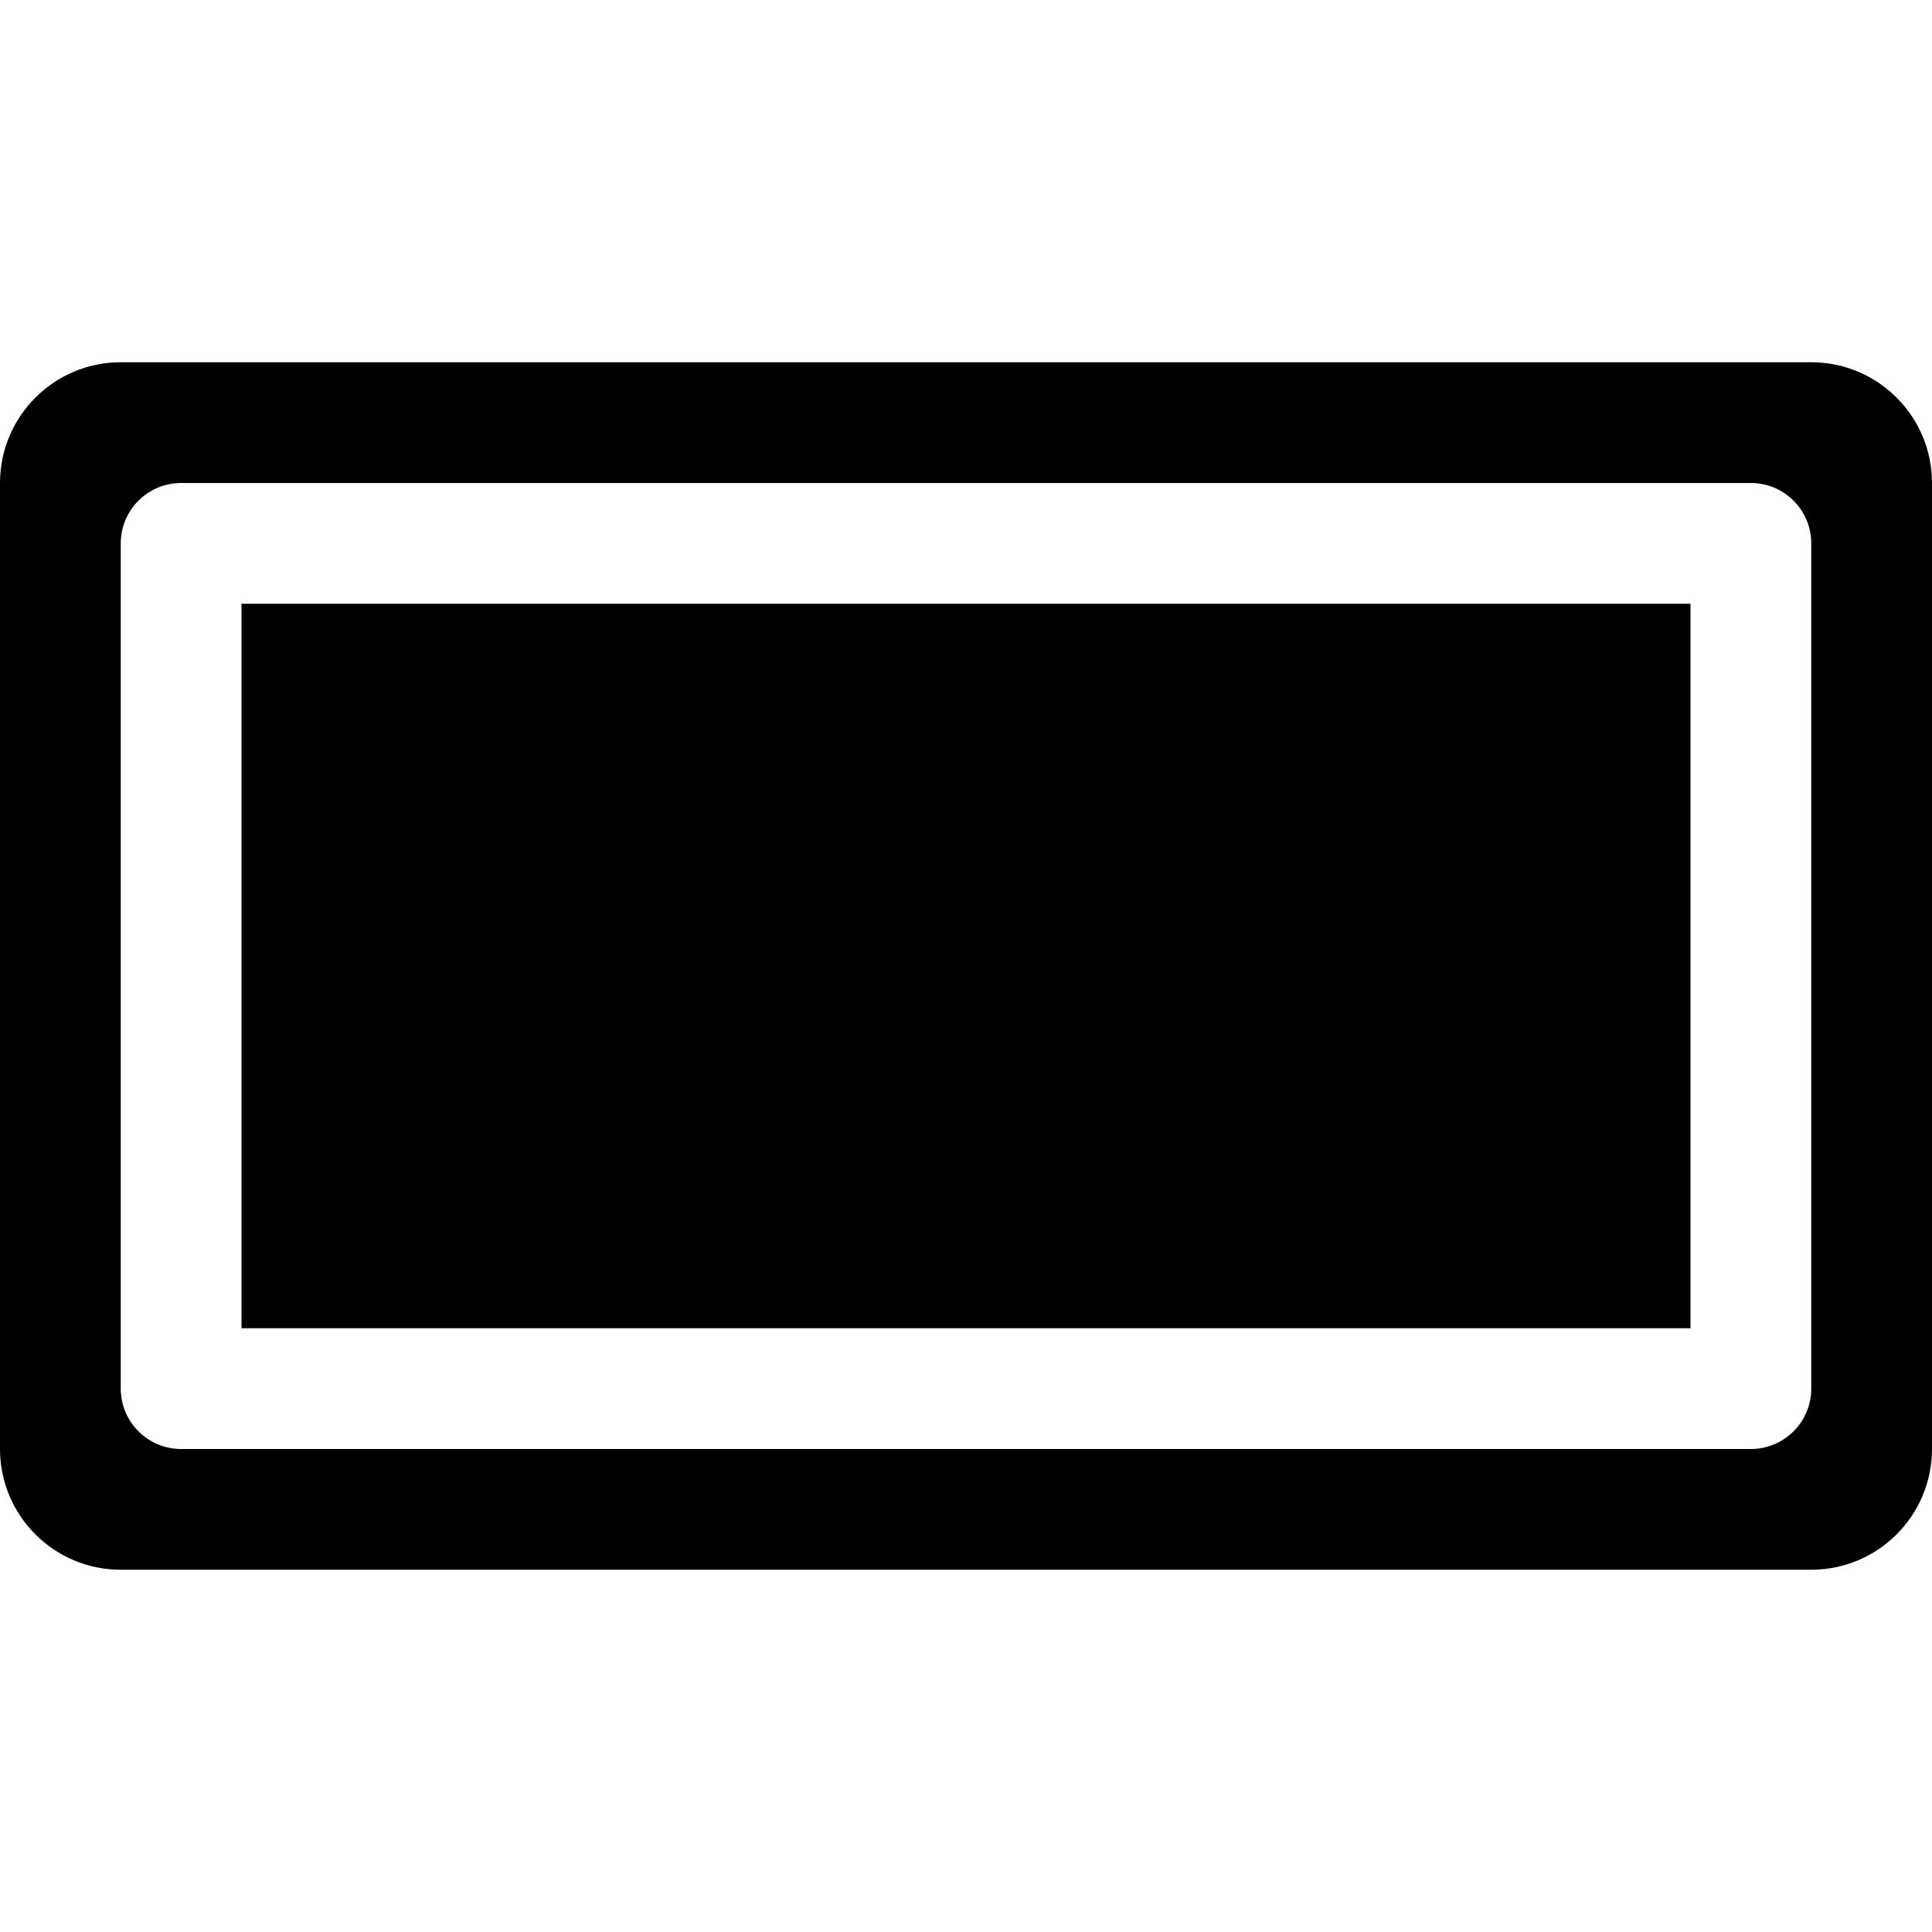
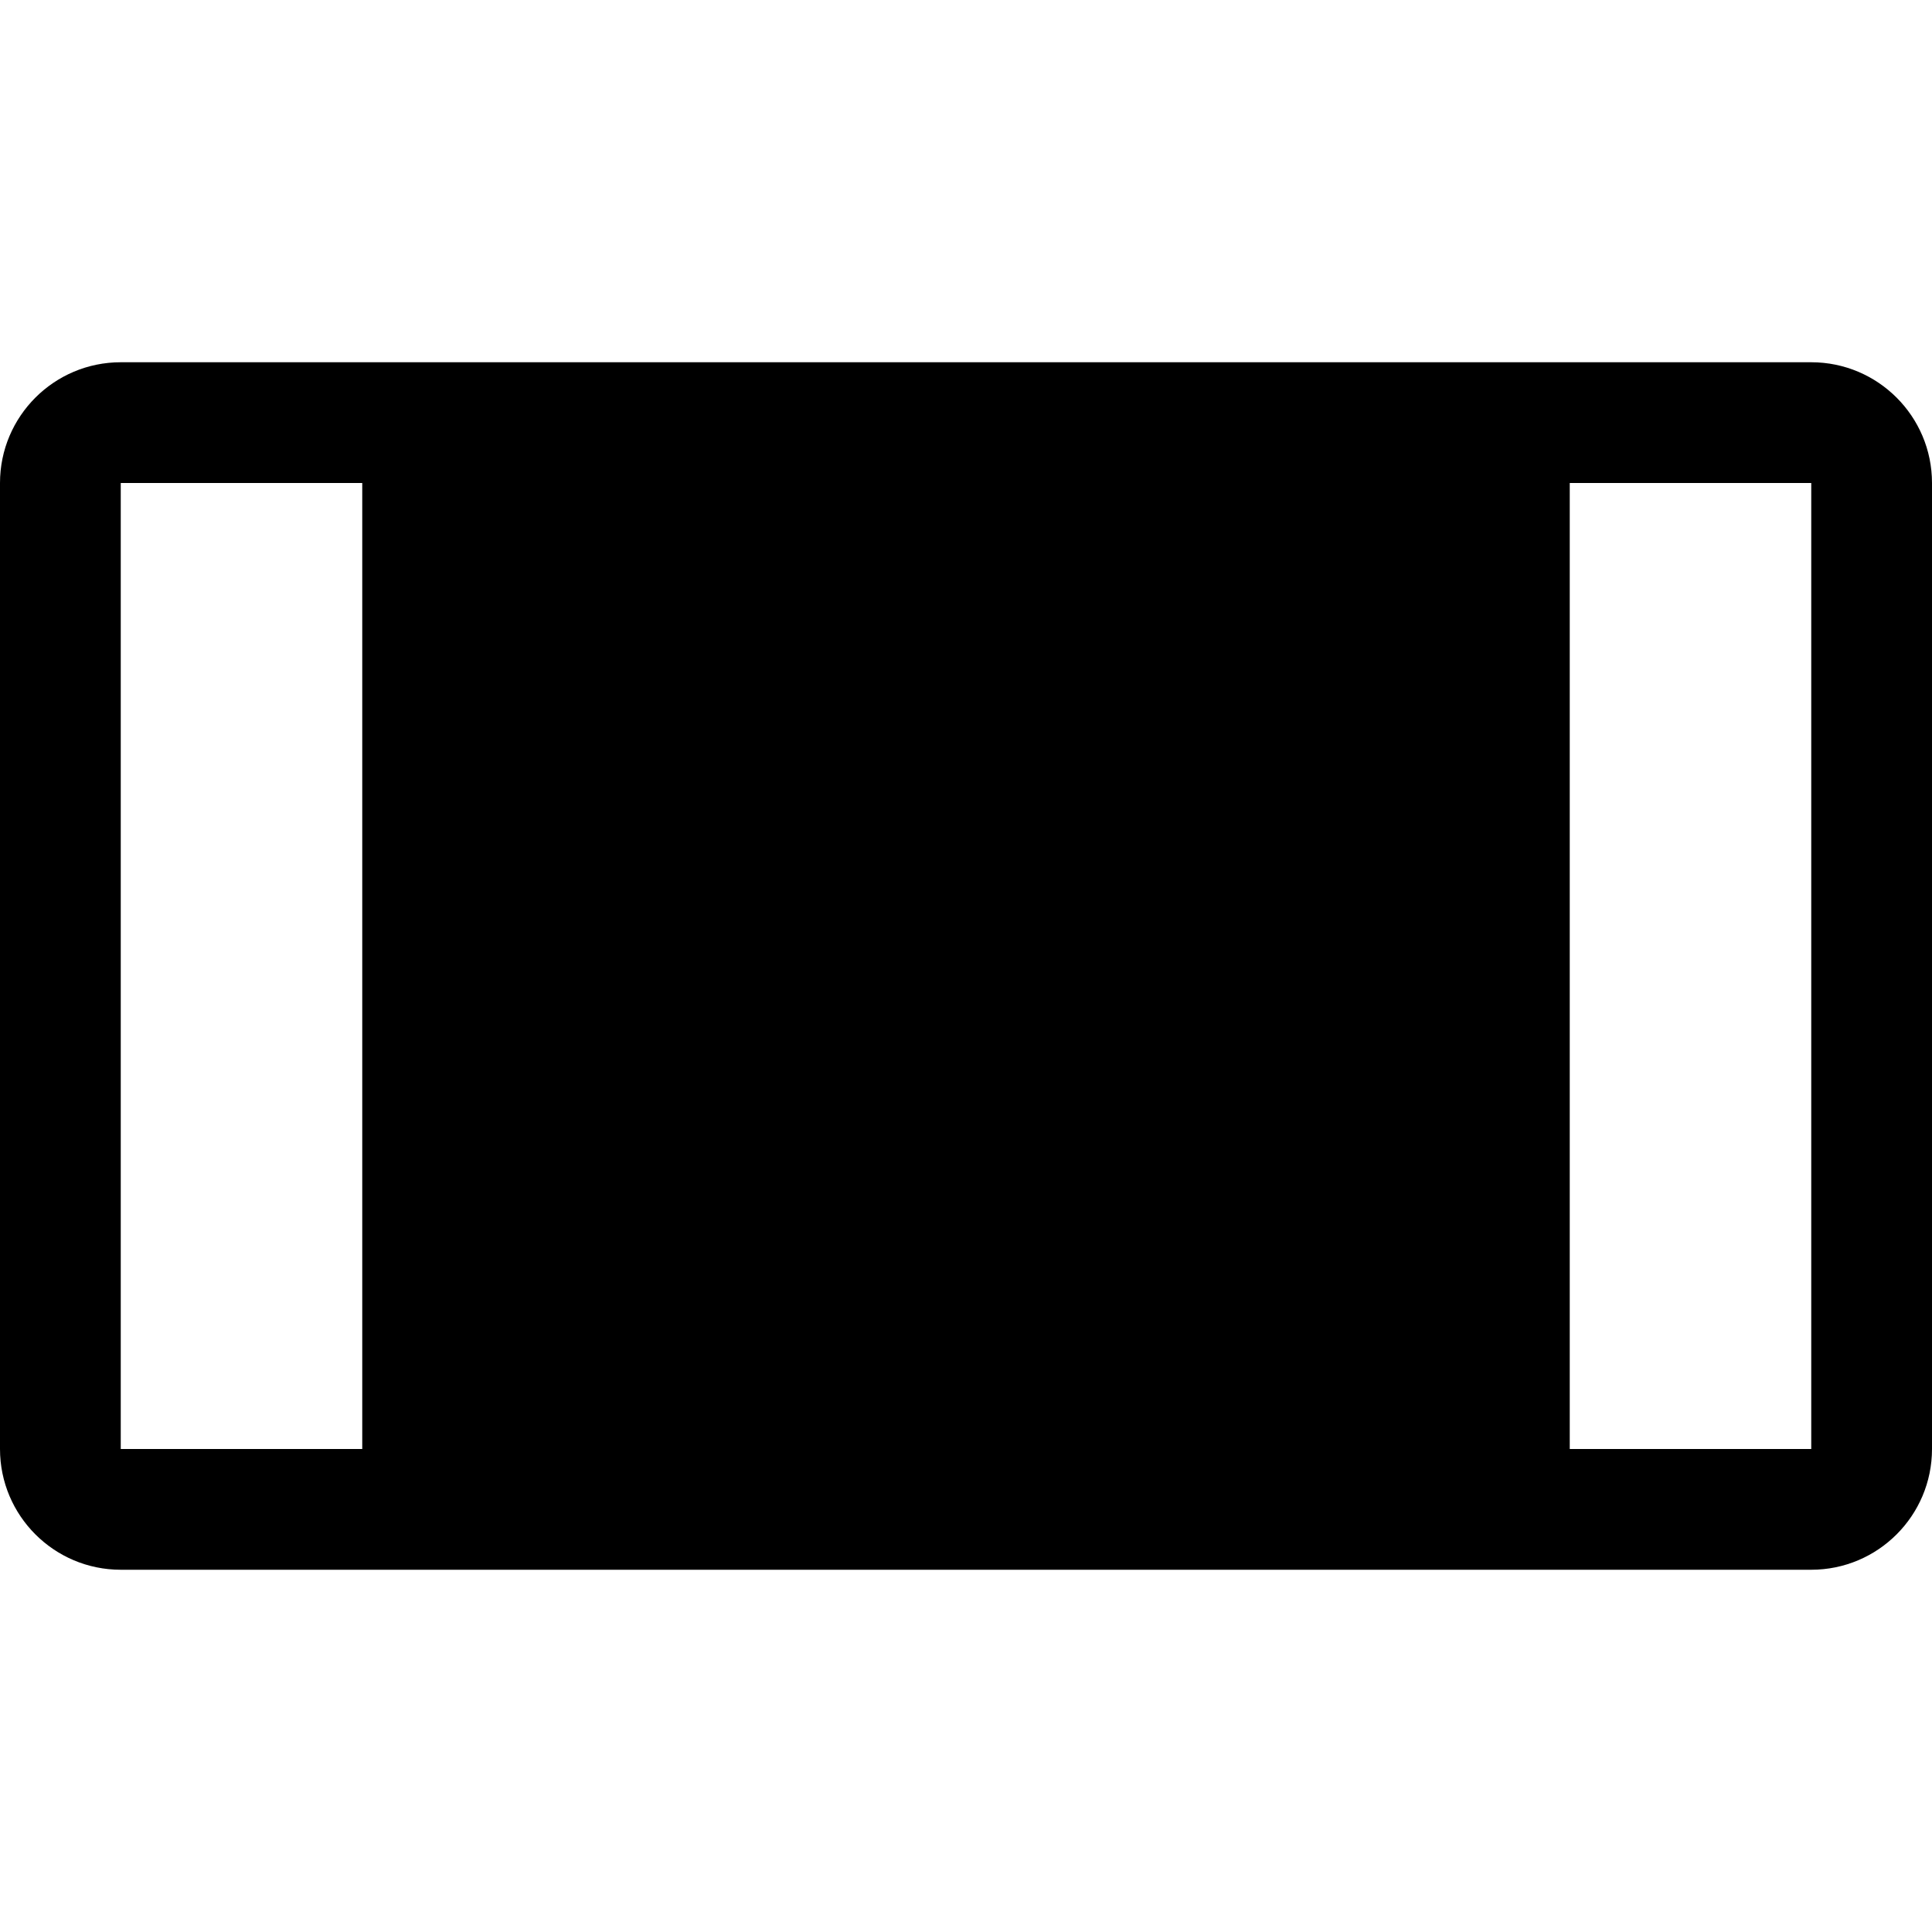
<svg xmlns="http://www.w3.org/2000/svg" width="16" height="16" viewBox="0 0 16 16">
  <g fill="none" fill-rule="evenodd">
    <rect width="16" height="16" />
-     <path fill="#000" d="M15,3 C15.552,3 16,3.448 16,4 L16,12 C16,12.552 15.552,13 15,13 L1,13 C0.448,13 6.76353751e-17,12.552 0,12 L0,4 C-6.76353751e-17,3.448 0.448,3 1,3 L15,3 Z M14.5,4 L1.5,4 C1.224,4 1,4.224 1,4.5 L1,4.5 L1,11.5 C1,11.776 1.224,12 1.5,12 L1.5,12 L14.5,12 C14.776,12 15,11.776 15,11.5 L15,11.5 L15,4.5 C15,4.224 14.776,4 14.5,4 L14.5,4 Z M14,5 L14,11 L2,11 L2,5 L14,5 Z" />
+     <path fill="#000" fill-rule="nonzero" d="M1,13 C0.448,13 0,12.552 0,12 L0,4 C0,3.448 0.448,3 1,3 L15,3 C15.552,3 16,3.448 16,4 L16,12 C16,12.552 15.552,13 15,13 L1,13 Z M3,4 L1,4 L1,12 L3,12 L3,4 Z M15,4 L13,4 L13,12 L15,12 L15,4 Z" />
  </g>
</svg>
